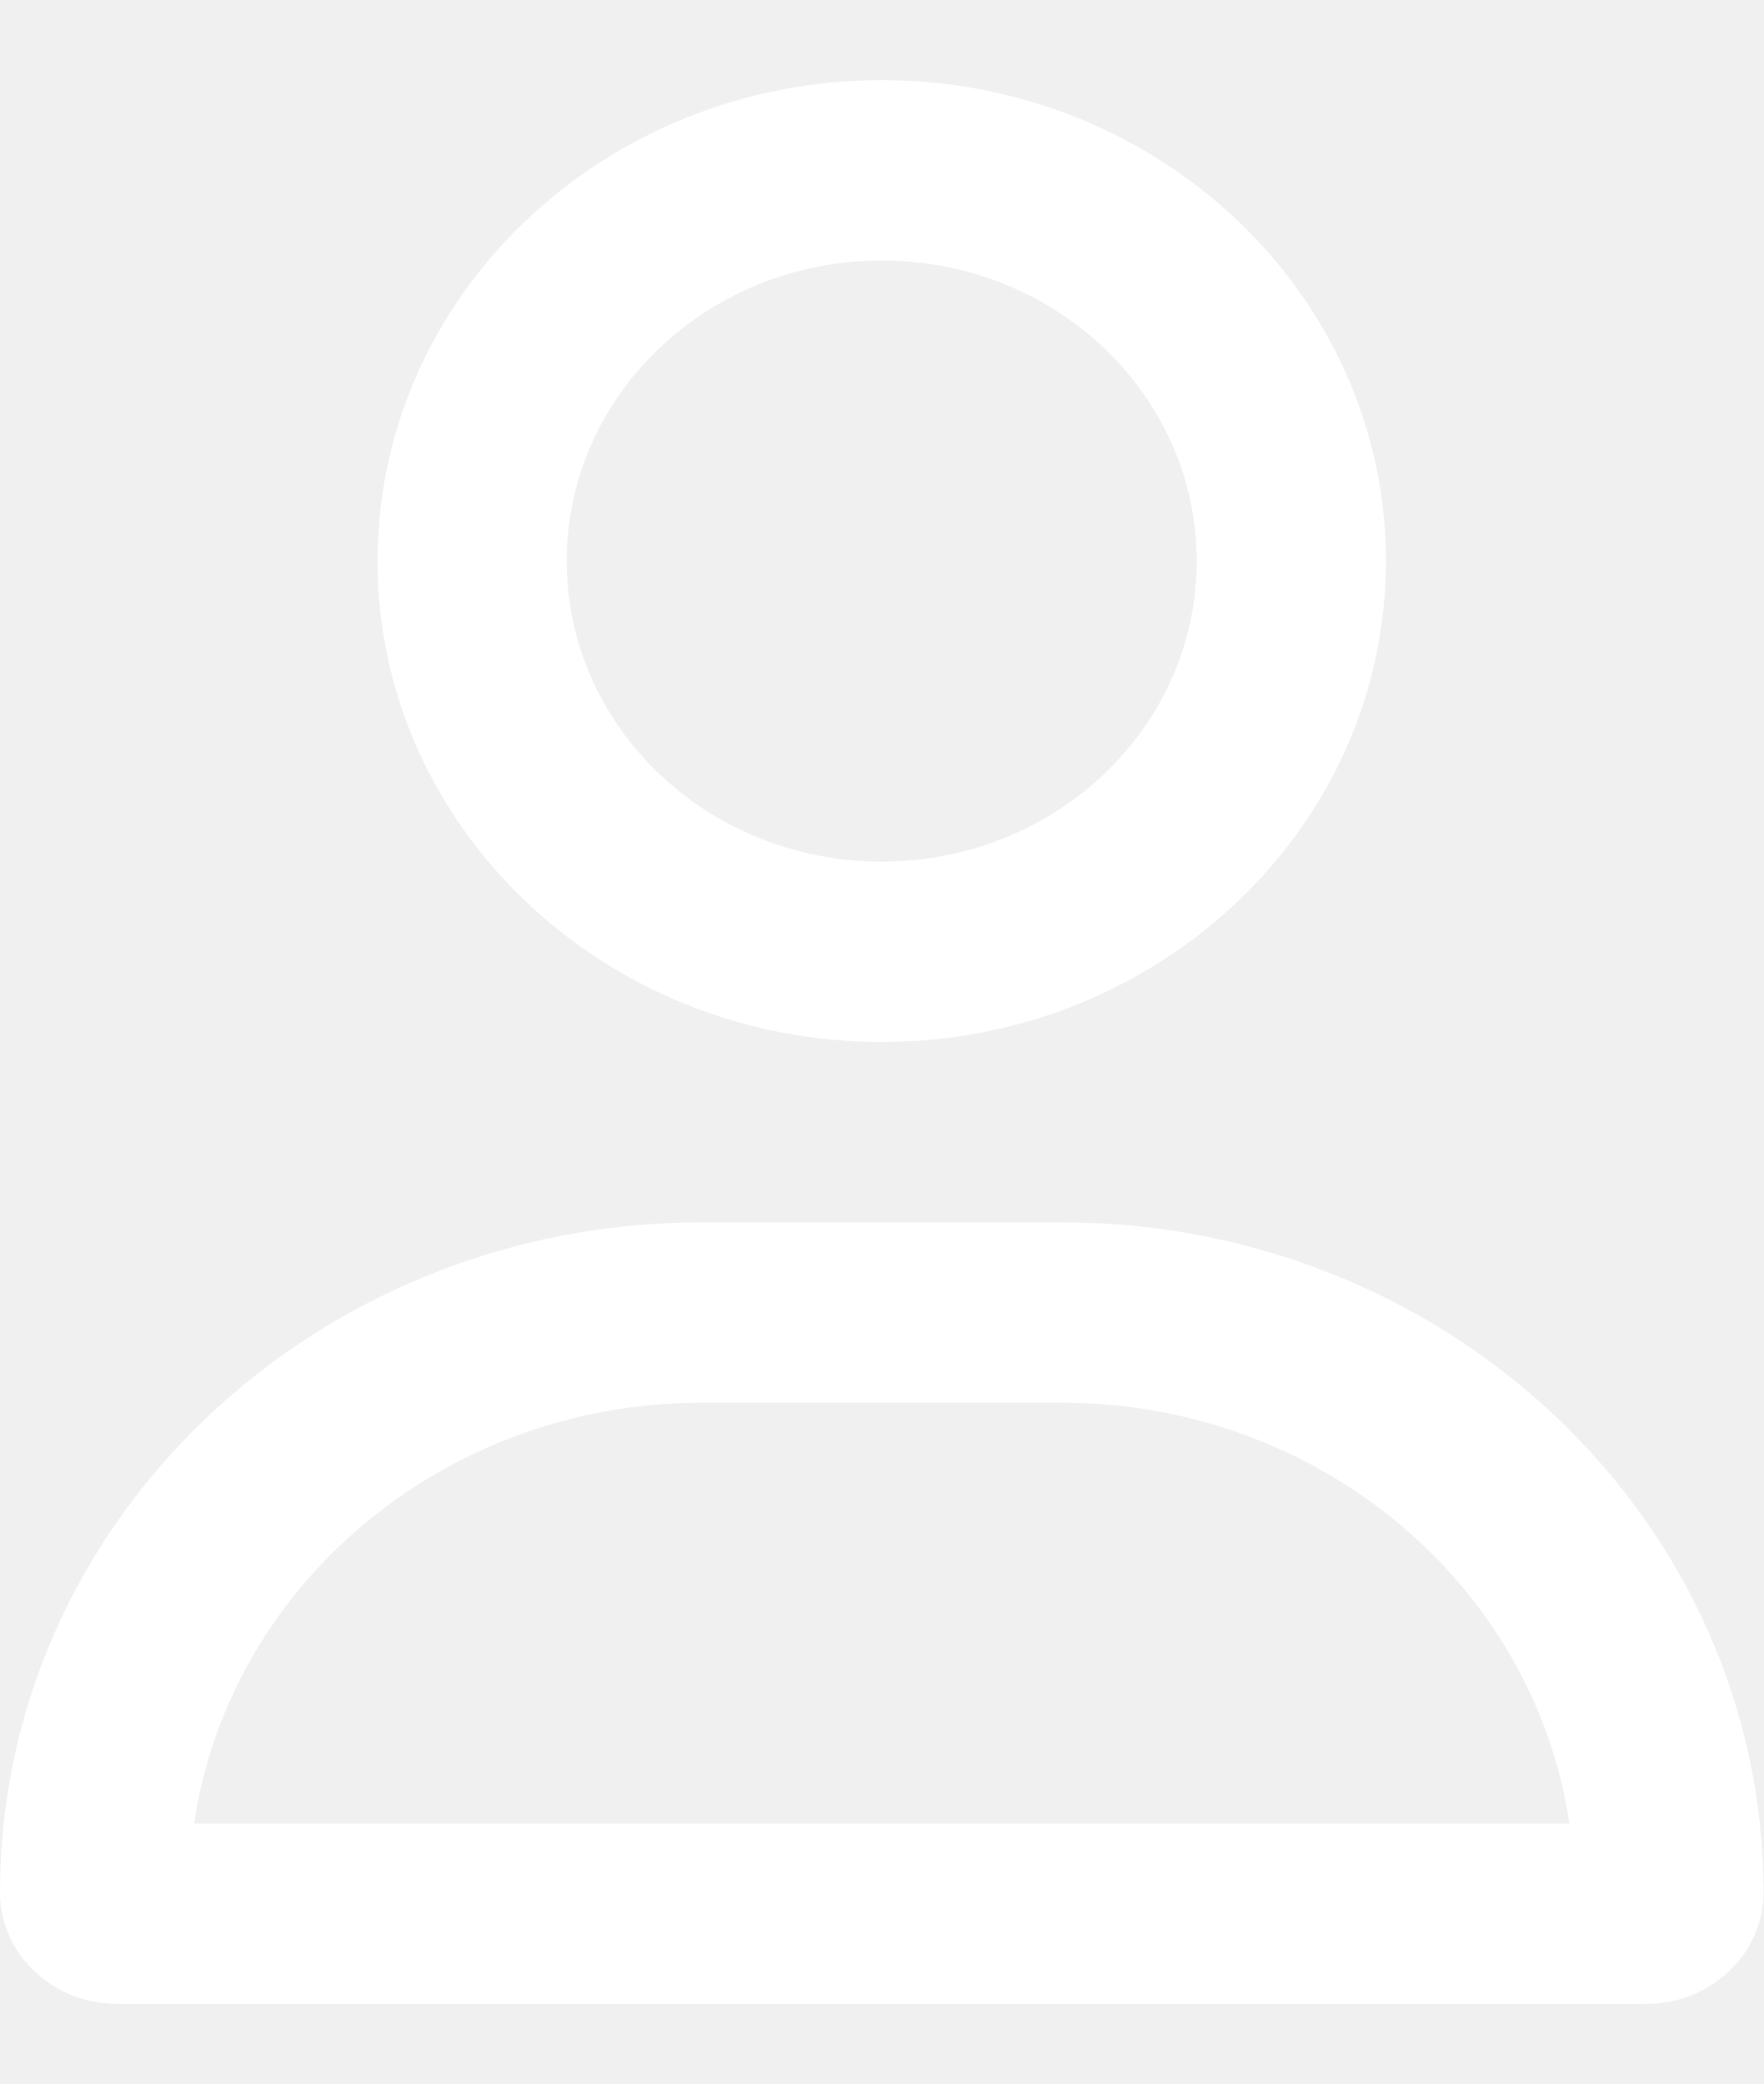
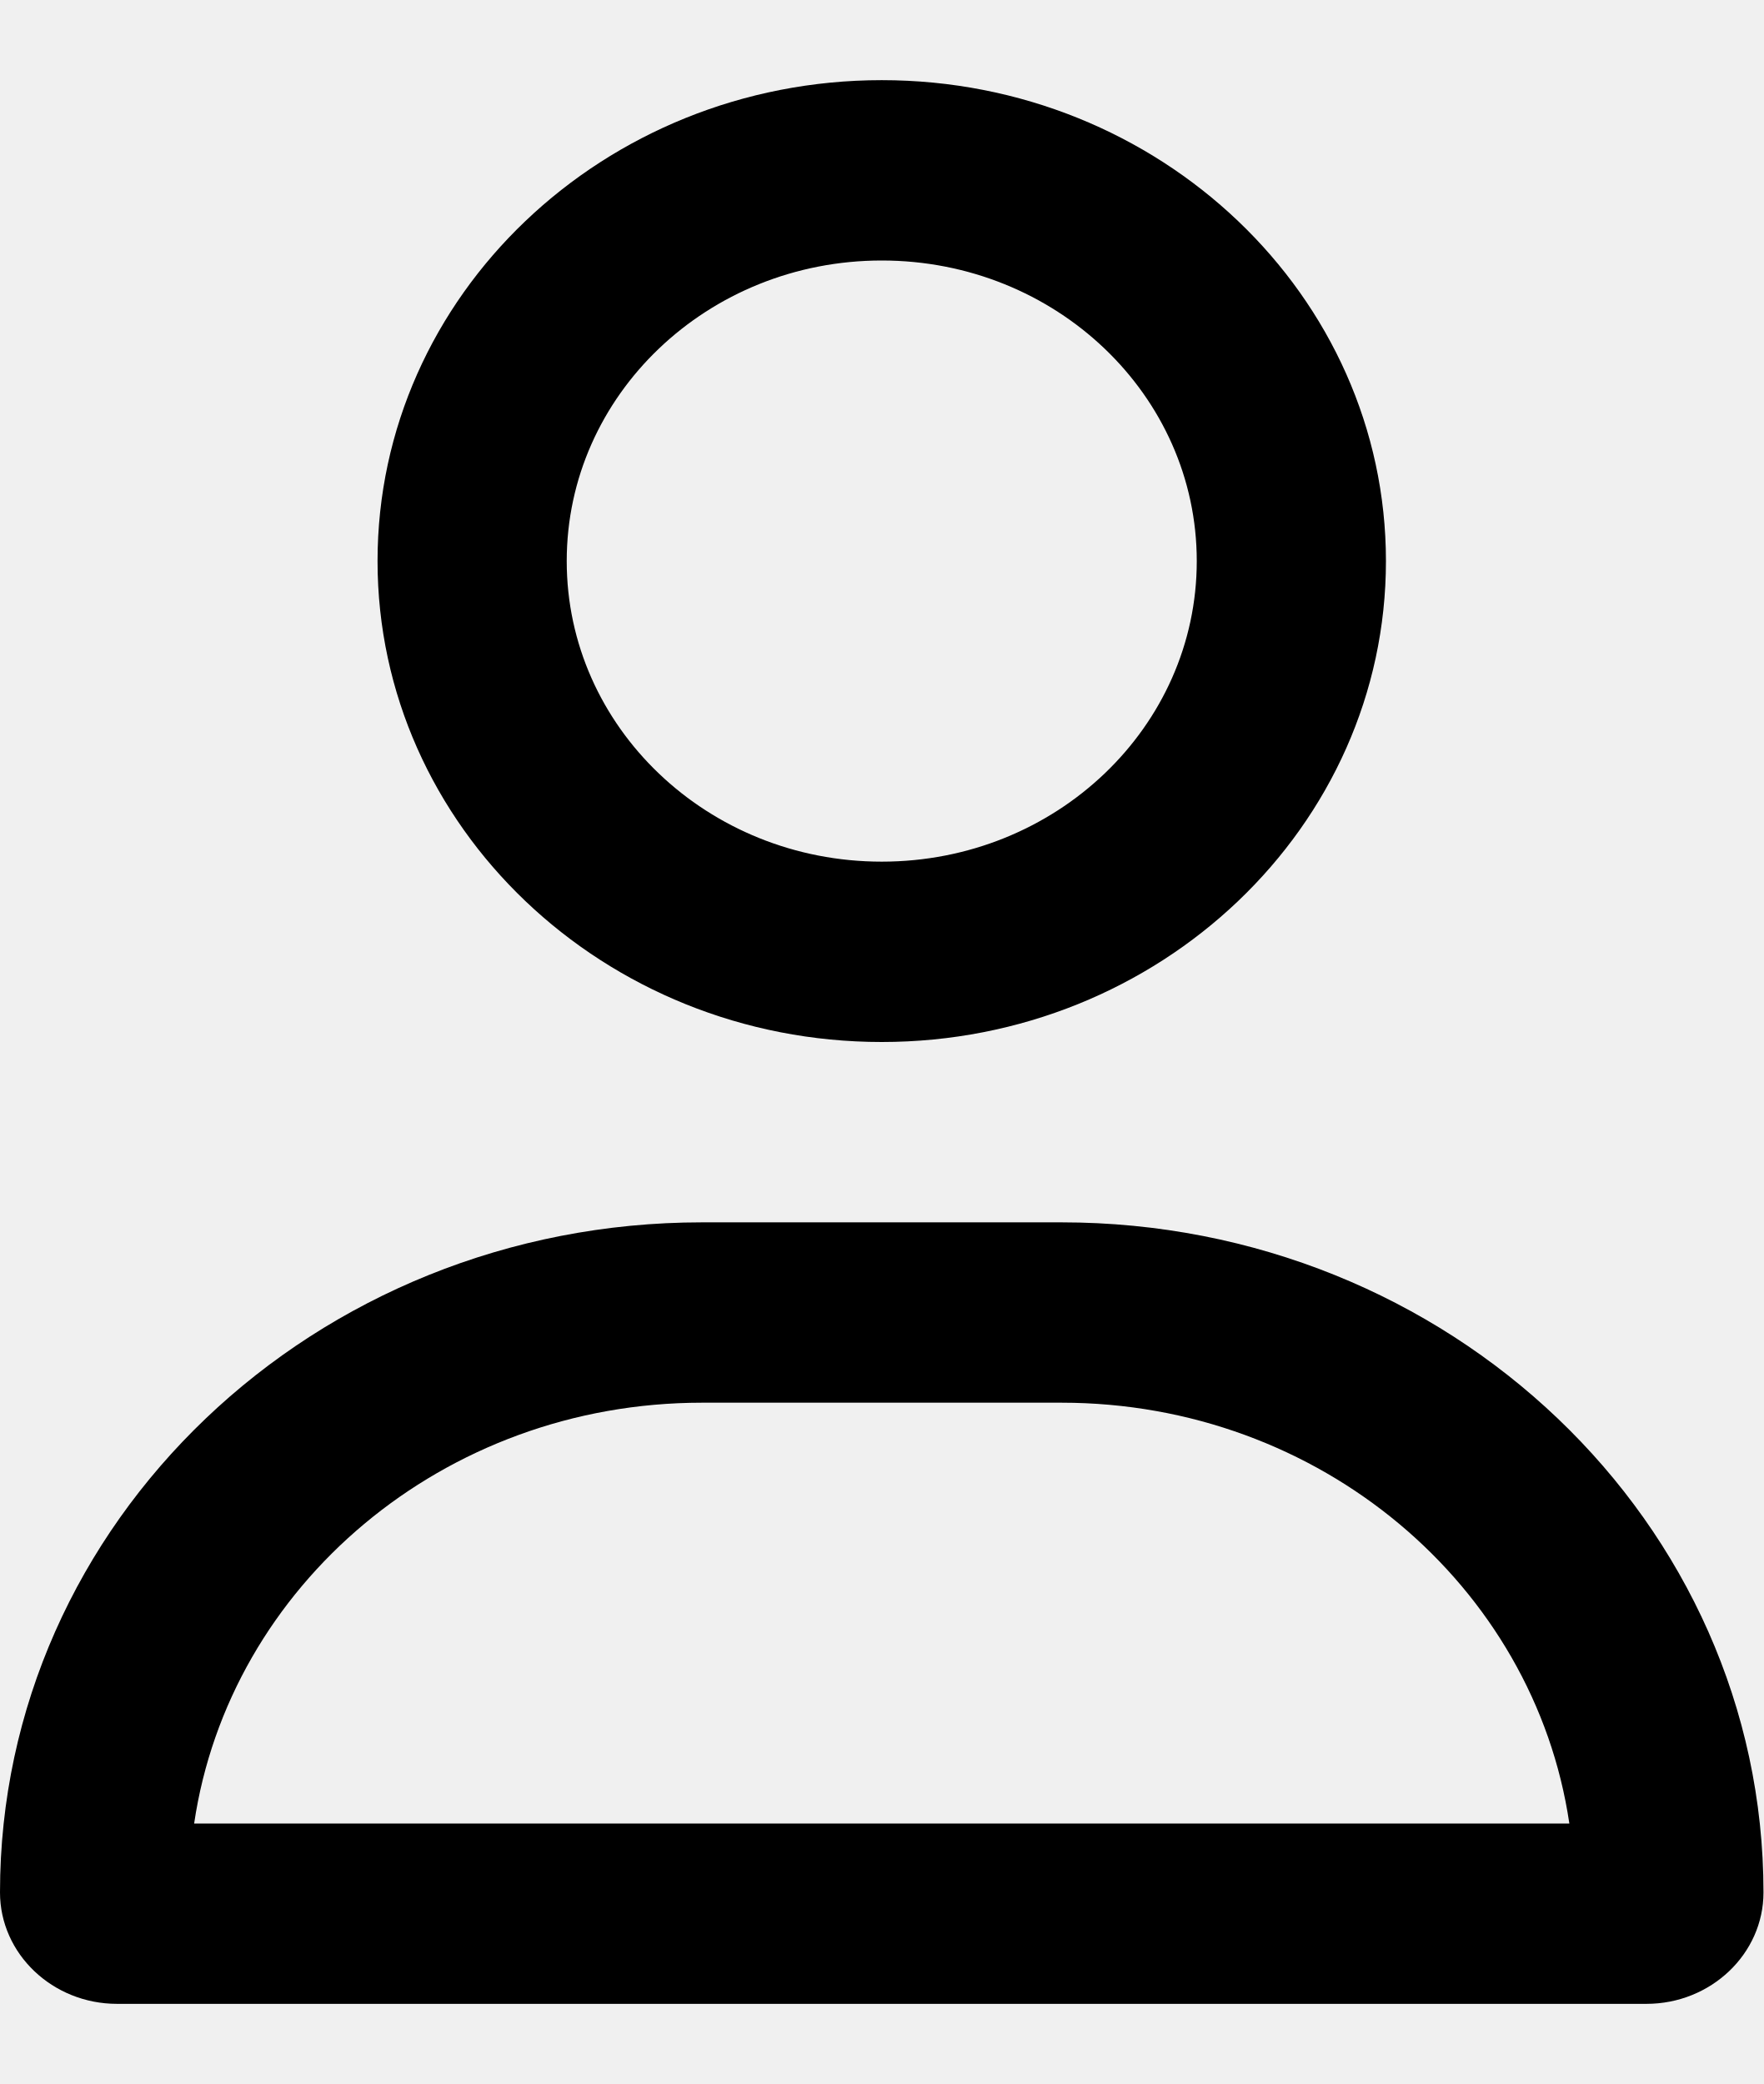
<svg xmlns="http://www.w3.org/2000/svg" width="11px" height="13px" viewBox="0 0 11 12" version="1.1">
-   <g id="surface1">
-     <path style=" stroke:none;fill-rule:nonzero;fill:#fff;fill-opacity:1;" d="M 7.465 3 C 7.465 1.965 6.586 1.125 5.5 1.125 C 4.414 1.125 3.535 1.965 3.535 3 C 3.535 4.035 4.414 4.875 5.5 4.875 C 6.586 4.875 7.465 4.035 7.465 3 Z M 2.355 3 C 2.355 1.344 3.766 0 5.5 0 C 7.234 0 8.645 1.344 8.645 3 C 8.645 4.656 7.234 6 5.5 6 C 3.766 6 2.355 4.656 2.355 3 Z M 1.211 10.875 L 9.789 10.875 C 9.57 9.391 8.234 8.25 6.621 8.25 L 4.379 8.25 C 2.766 8.25 1.43 9.391 1.211 10.875 Z M 0 11.305 C 0 8.996 1.961 7.125 4.379 7.125 L 6.621 7.125 C 9.039 7.125 11 8.996 11 11.305 C 11 11.688 10.672 12 10.27 12 L 0.73 12 C 0.328 12 0 11.688 0 11.305 Z M 0 11.305 " />
+   <g>
+     <path d="M 7.465 3 C 7.465 1.965 6.586 1.125 5.5 1.125 C 4.414 1.125 3.535 1.965 3.535 3 C 3.535 4.035 4.414 4.875 5.5 4.875 C 6.586 4.875 7.465 4.035 7.465 3 Z M 2.355 3 C 2.355 1.344 3.766 0 5.5 0 C 7.234 0 8.645 1.344 8.645 3 C 8.645 4.656 7.234 6 5.5 6 C 3.766 6 2.355 4.656 2.355 3 Z M 1.211 10.875 L 9.789 10.875 C 9.57 9.391 8.234 8.25 6.621 8.25 L 4.379 8.25 C 2.766 8.25 1.43 9.391 1.211 10.875 Z M 0 11.305 C 0 8.996 1.961 7.125 4.379 7.125 L 6.621 7.125 C 9.039 7.125 11 8.996 11 11.305 C 11 11.688 10.672 12 10.27 12 L 0.73 12 C 0.328 12 0 11.688 0 11.305 Z M 0 11.305 " />
  </g>
</svg>
